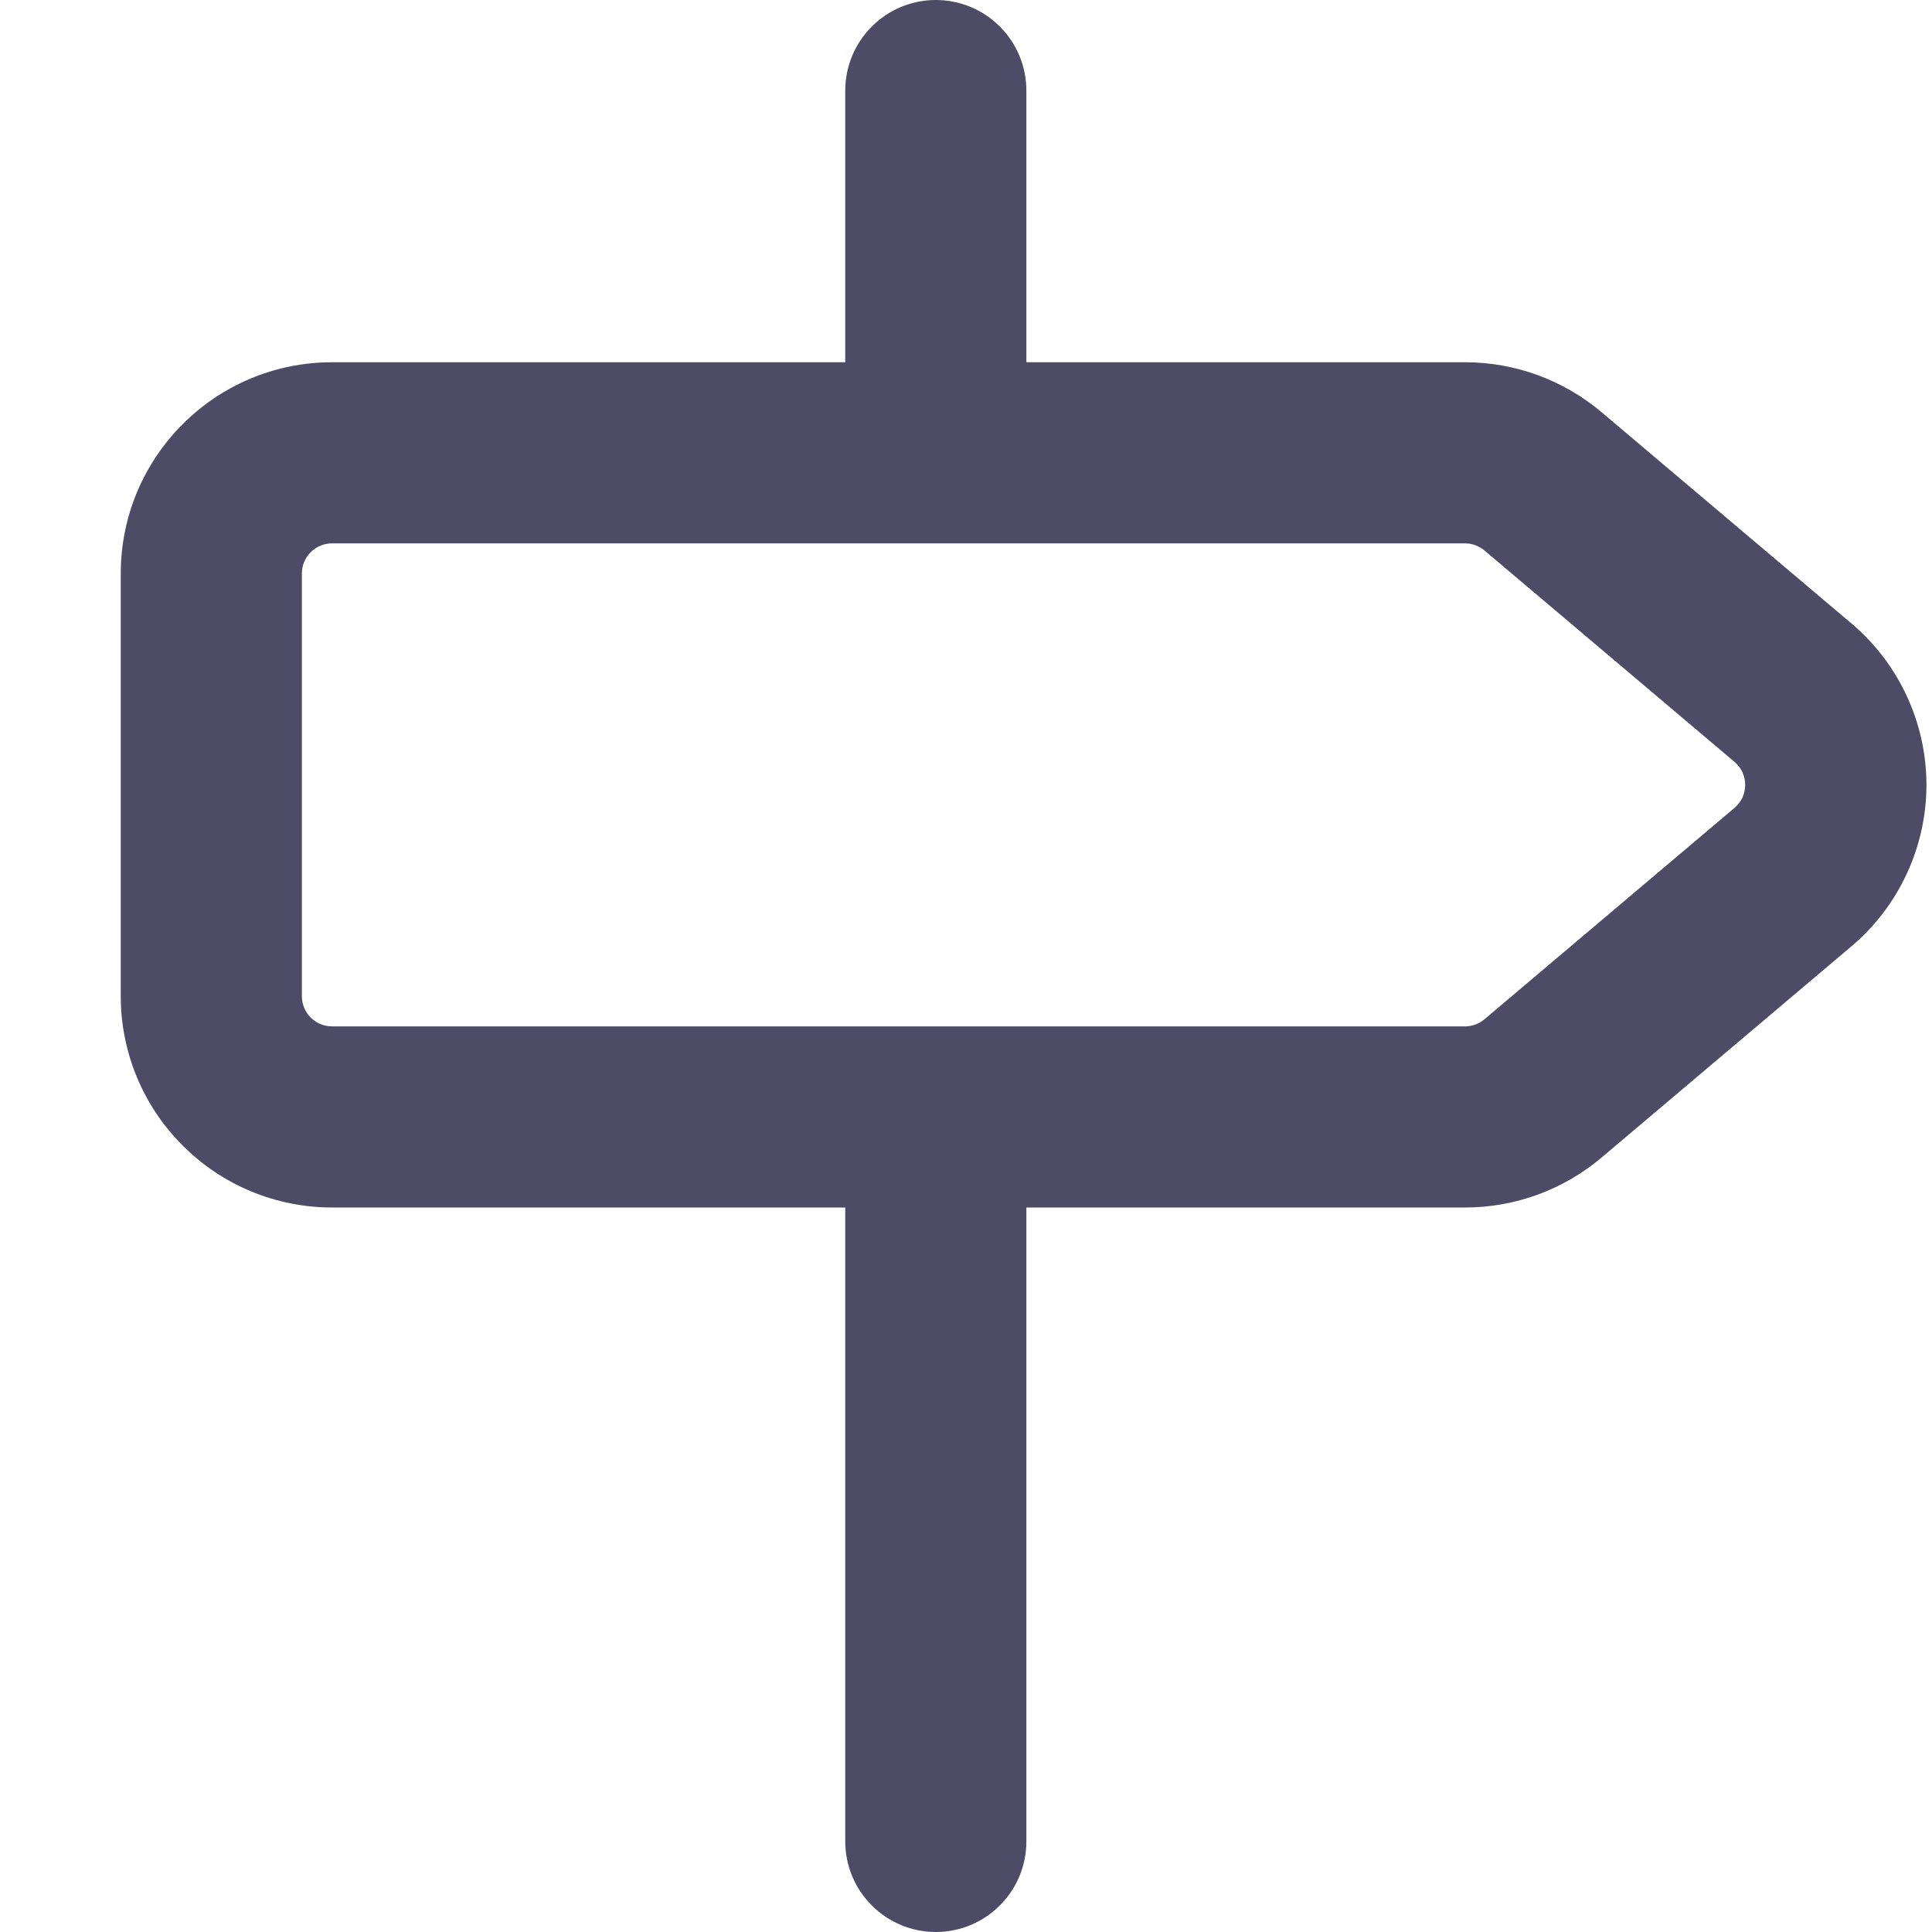
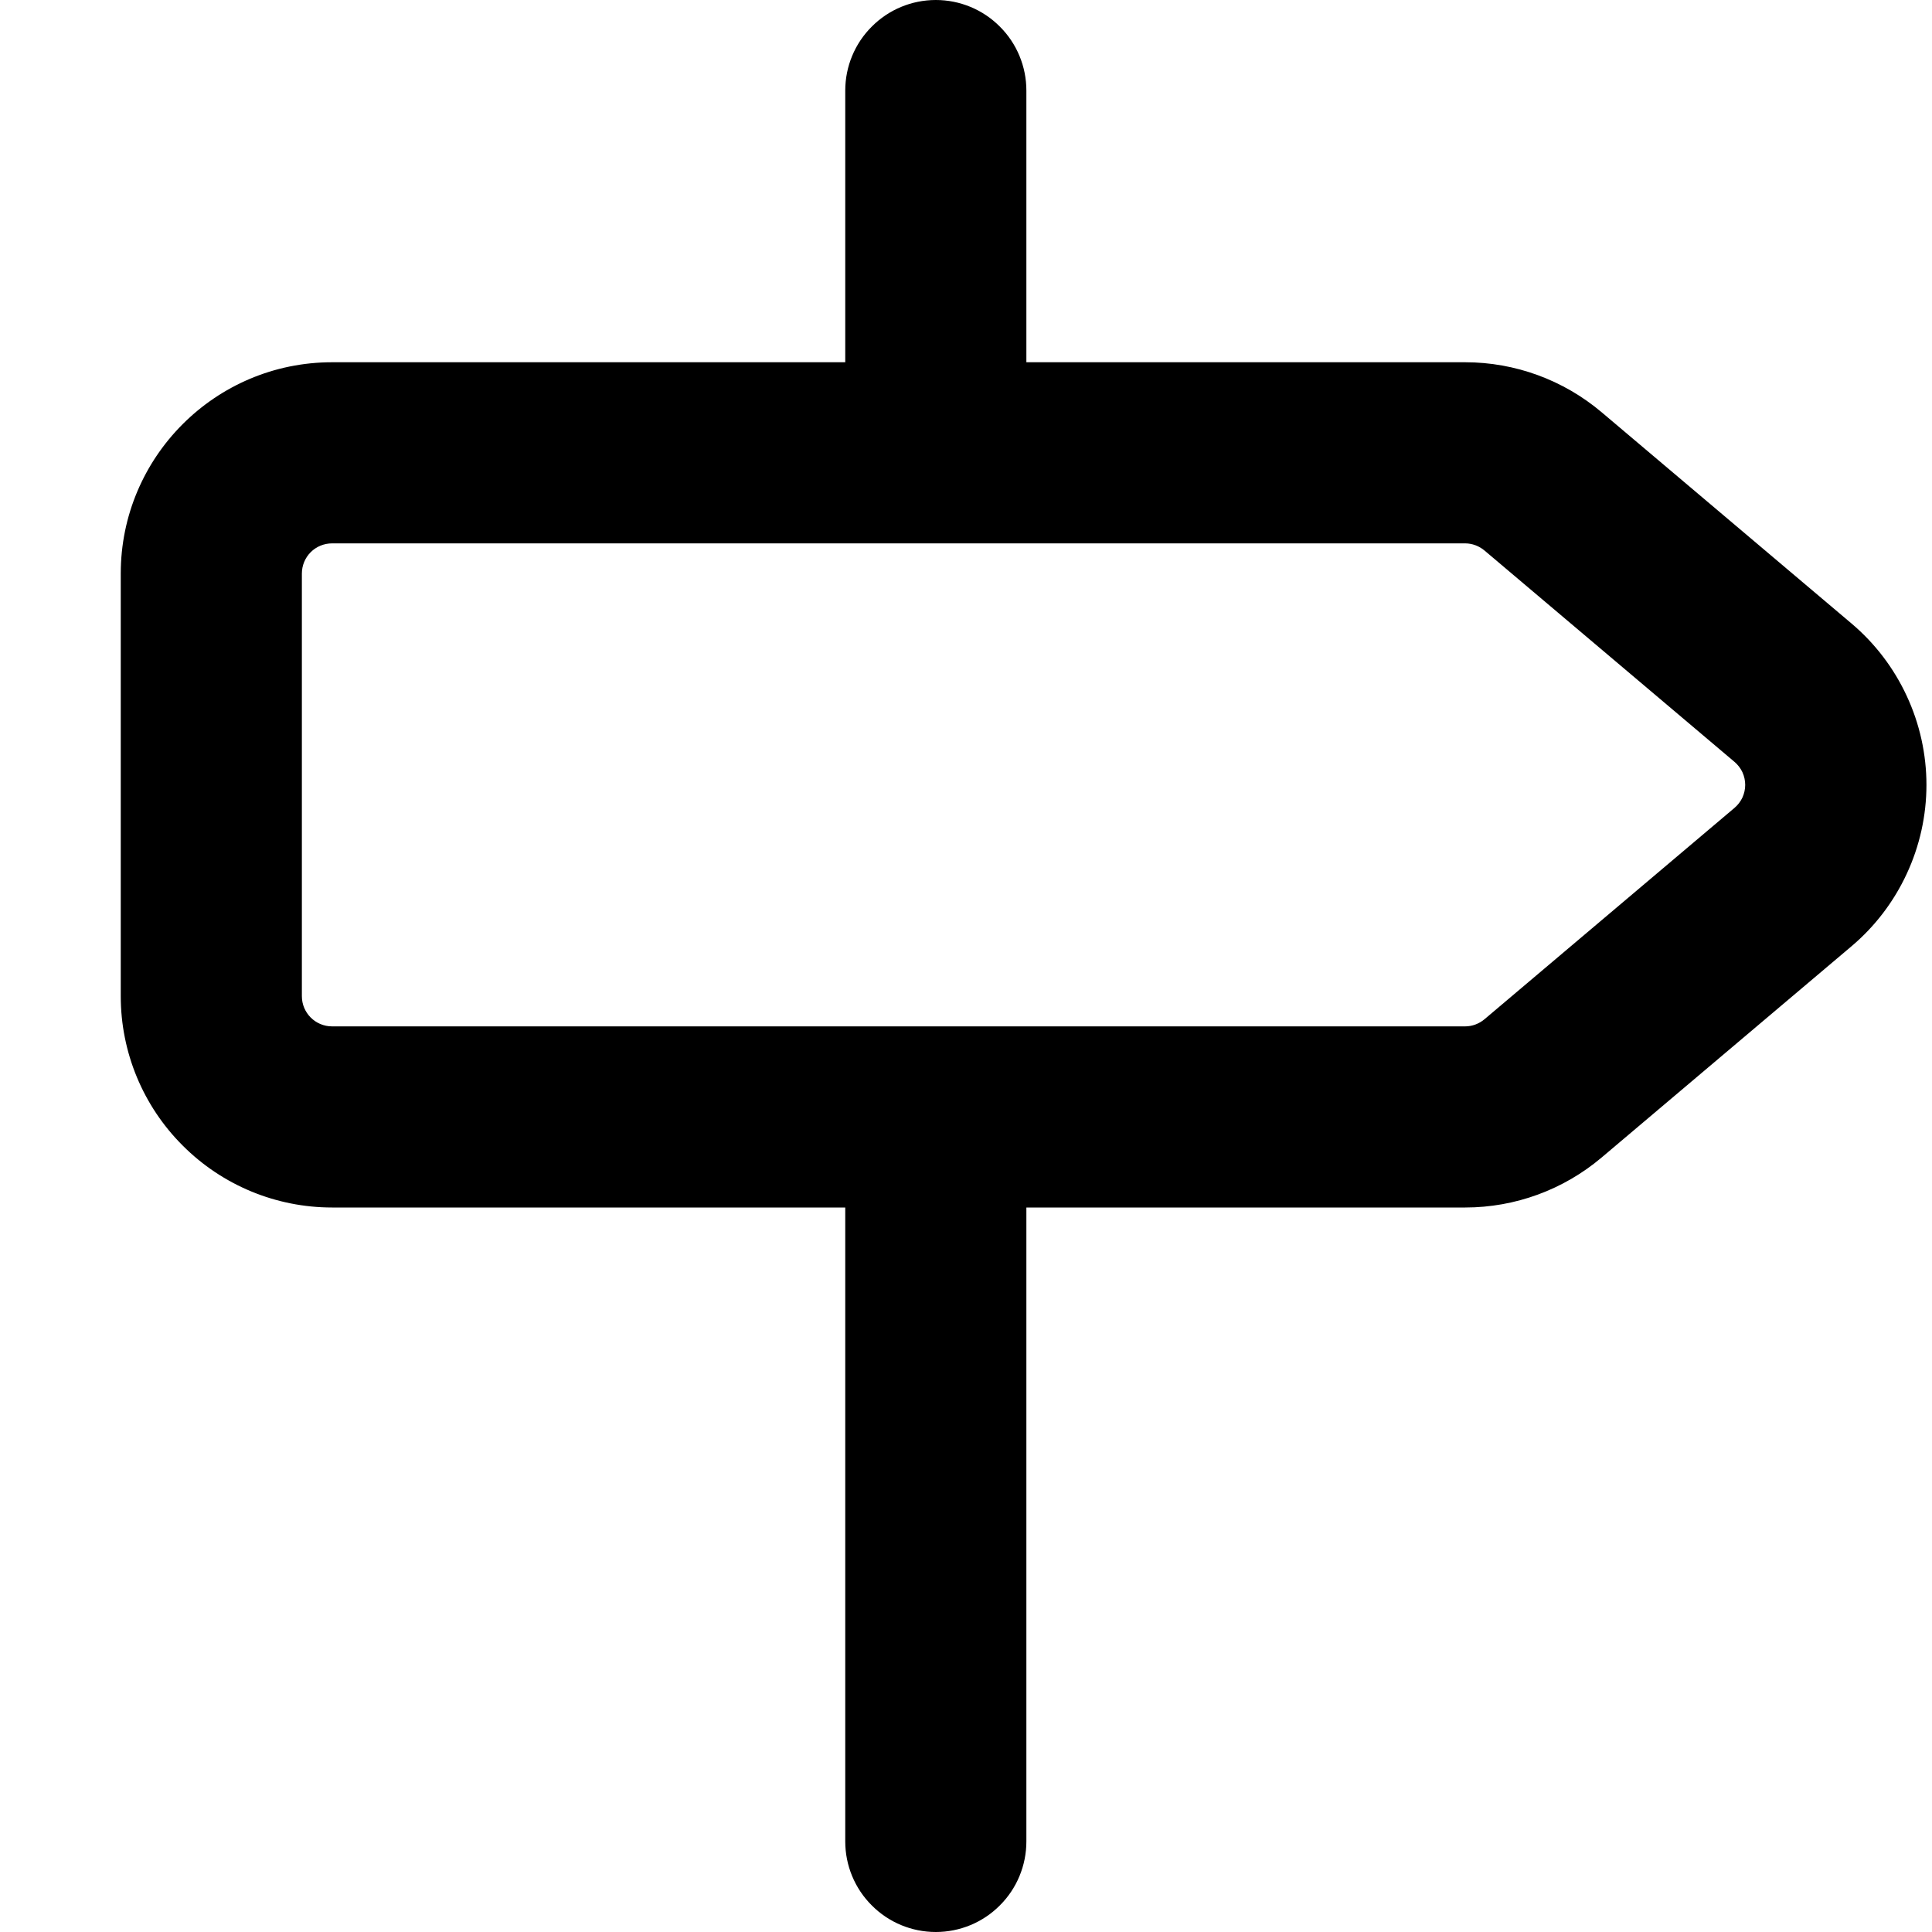
- <svg xmlns="http://www.w3.org/2000/svg" width="16" height="16" viewBox="0 0 16 16" fill="none">
-   <path fill-rule="evenodd" clip-rule="evenodd" d="M7.75 0C7.949 0 8.14 0.079 8.28 0.22C8.421 0.36 8.5 0.551 8.5 0.75V3H12.134C12.548 3 12.948 3.147 13.264 3.414L15.334 5.164C15.528 5.328 15.684 5.533 15.791 5.764C15.898 5.994 15.954 6.246 15.954 6.5C15.954 6.754 15.898 7.006 15.791 7.236C15.684 7.467 15.528 7.672 15.334 7.836L13.264 9.586C12.948 9.853 12.548 10 12.134 10H8.5V15.25C8.5 15.449 8.421 15.64 8.28 15.78C8.14 15.921 7.949 16 7.75 16C7.551 16 7.36 15.921 7.22 15.78C7.079 15.64 7 15.449 7 15.25V10H2.75C2.286 10 1.841 9.816 1.513 9.487C1.184 9.159 1 8.714 1 8.25V4.75C1 3.784 1.784 3 2.75 3H7V0.75C7 0.551 7.079 0.36 7.22 0.22C7.36 0.079 7.551 0 7.75 0ZM7.75 8.5H12.134C12.193 8.5 12.25 8.478 12.295 8.44L14.365 6.69C14.392 6.667 14.415 6.637 14.43 6.605C14.445 6.572 14.453 6.536 14.453 6.5C14.453 6.464 14.445 6.428 14.43 6.395C14.415 6.363 14.392 6.333 14.365 6.31L12.295 4.56C12.25 4.522 12.193 4.5 12.134 4.5H2.75C2.684 4.5 2.62 4.526 2.573 4.573C2.526 4.62 2.5 4.684 2.5 4.75V8.25C2.5 8.388 2.612 8.5 2.75 8.5H7.75Z" fill="#4E4B66" />
+ <svg xmlns="http://www.w3.org/2000/svg" width="16" height="16" viewBox="0 0 16 16" fill="current">
+   <path fill-rule="evenodd" clip-rule="evenodd" d="M7.75 0C7.949 0 8.14 0.079 8.28 0.22C8.421 0.36 8.5 0.551 8.5 0.75V3H12.134C12.548 3 12.948 3.147 13.264 3.414L15.334 5.164C15.528 5.328 15.684 5.533 15.791 5.764C15.898 5.994 15.954 6.246 15.954 6.5C15.954 6.754 15.898 7.006 15.791 7.236C15.684 7.467 15.528 7.672 15.334 7.836L13.264 9.586C12.948 9.853 12.548 10 12.134 10H8.5V15.25C8.5 15.449 8.421 15.64 8.28 15.78C8.14 15.921 7.949 16 7.75 16C7.551 16 7.36 15.921 7.22 15.78C7.079 15.64 7 15.449 7 15.25V10H2.75C2.286 10 1.841 9.816 1.513 9.487C1.184 9.159 1 8.714 1 8.25V4.75C1 3.784 1.784 3 2.75 3H7V0.75C7 0.551 7.079 0.36 7.22 0.22C7.36 0.079 7.551 0 7.75 0ZM7.75 8.5H12.134C12.193 8.5 12.25 8.478 12.295 8.44L14.365 6.69C14.392 6.667 14.415 6.637 14.43 6.605C14.445 6.572 14.453 6.536 14.453 6.5C14.453 6.464 14.445 6.428 14.43 6.395C14.415 6.363 14.392 6.333 14.365 6.31L12.295 4.56C12.25 4.522 12.193 4.5 12.134 4.5H2.75C2.684 4.5 2.62 4.526 2.573 4.573C2.526 4.62 2.5 4.684 2.5 4.75V8.25C2.5 8.388 2.612 8.5 2.75 8.5H7.75Z" fill="current" />
</svg>
